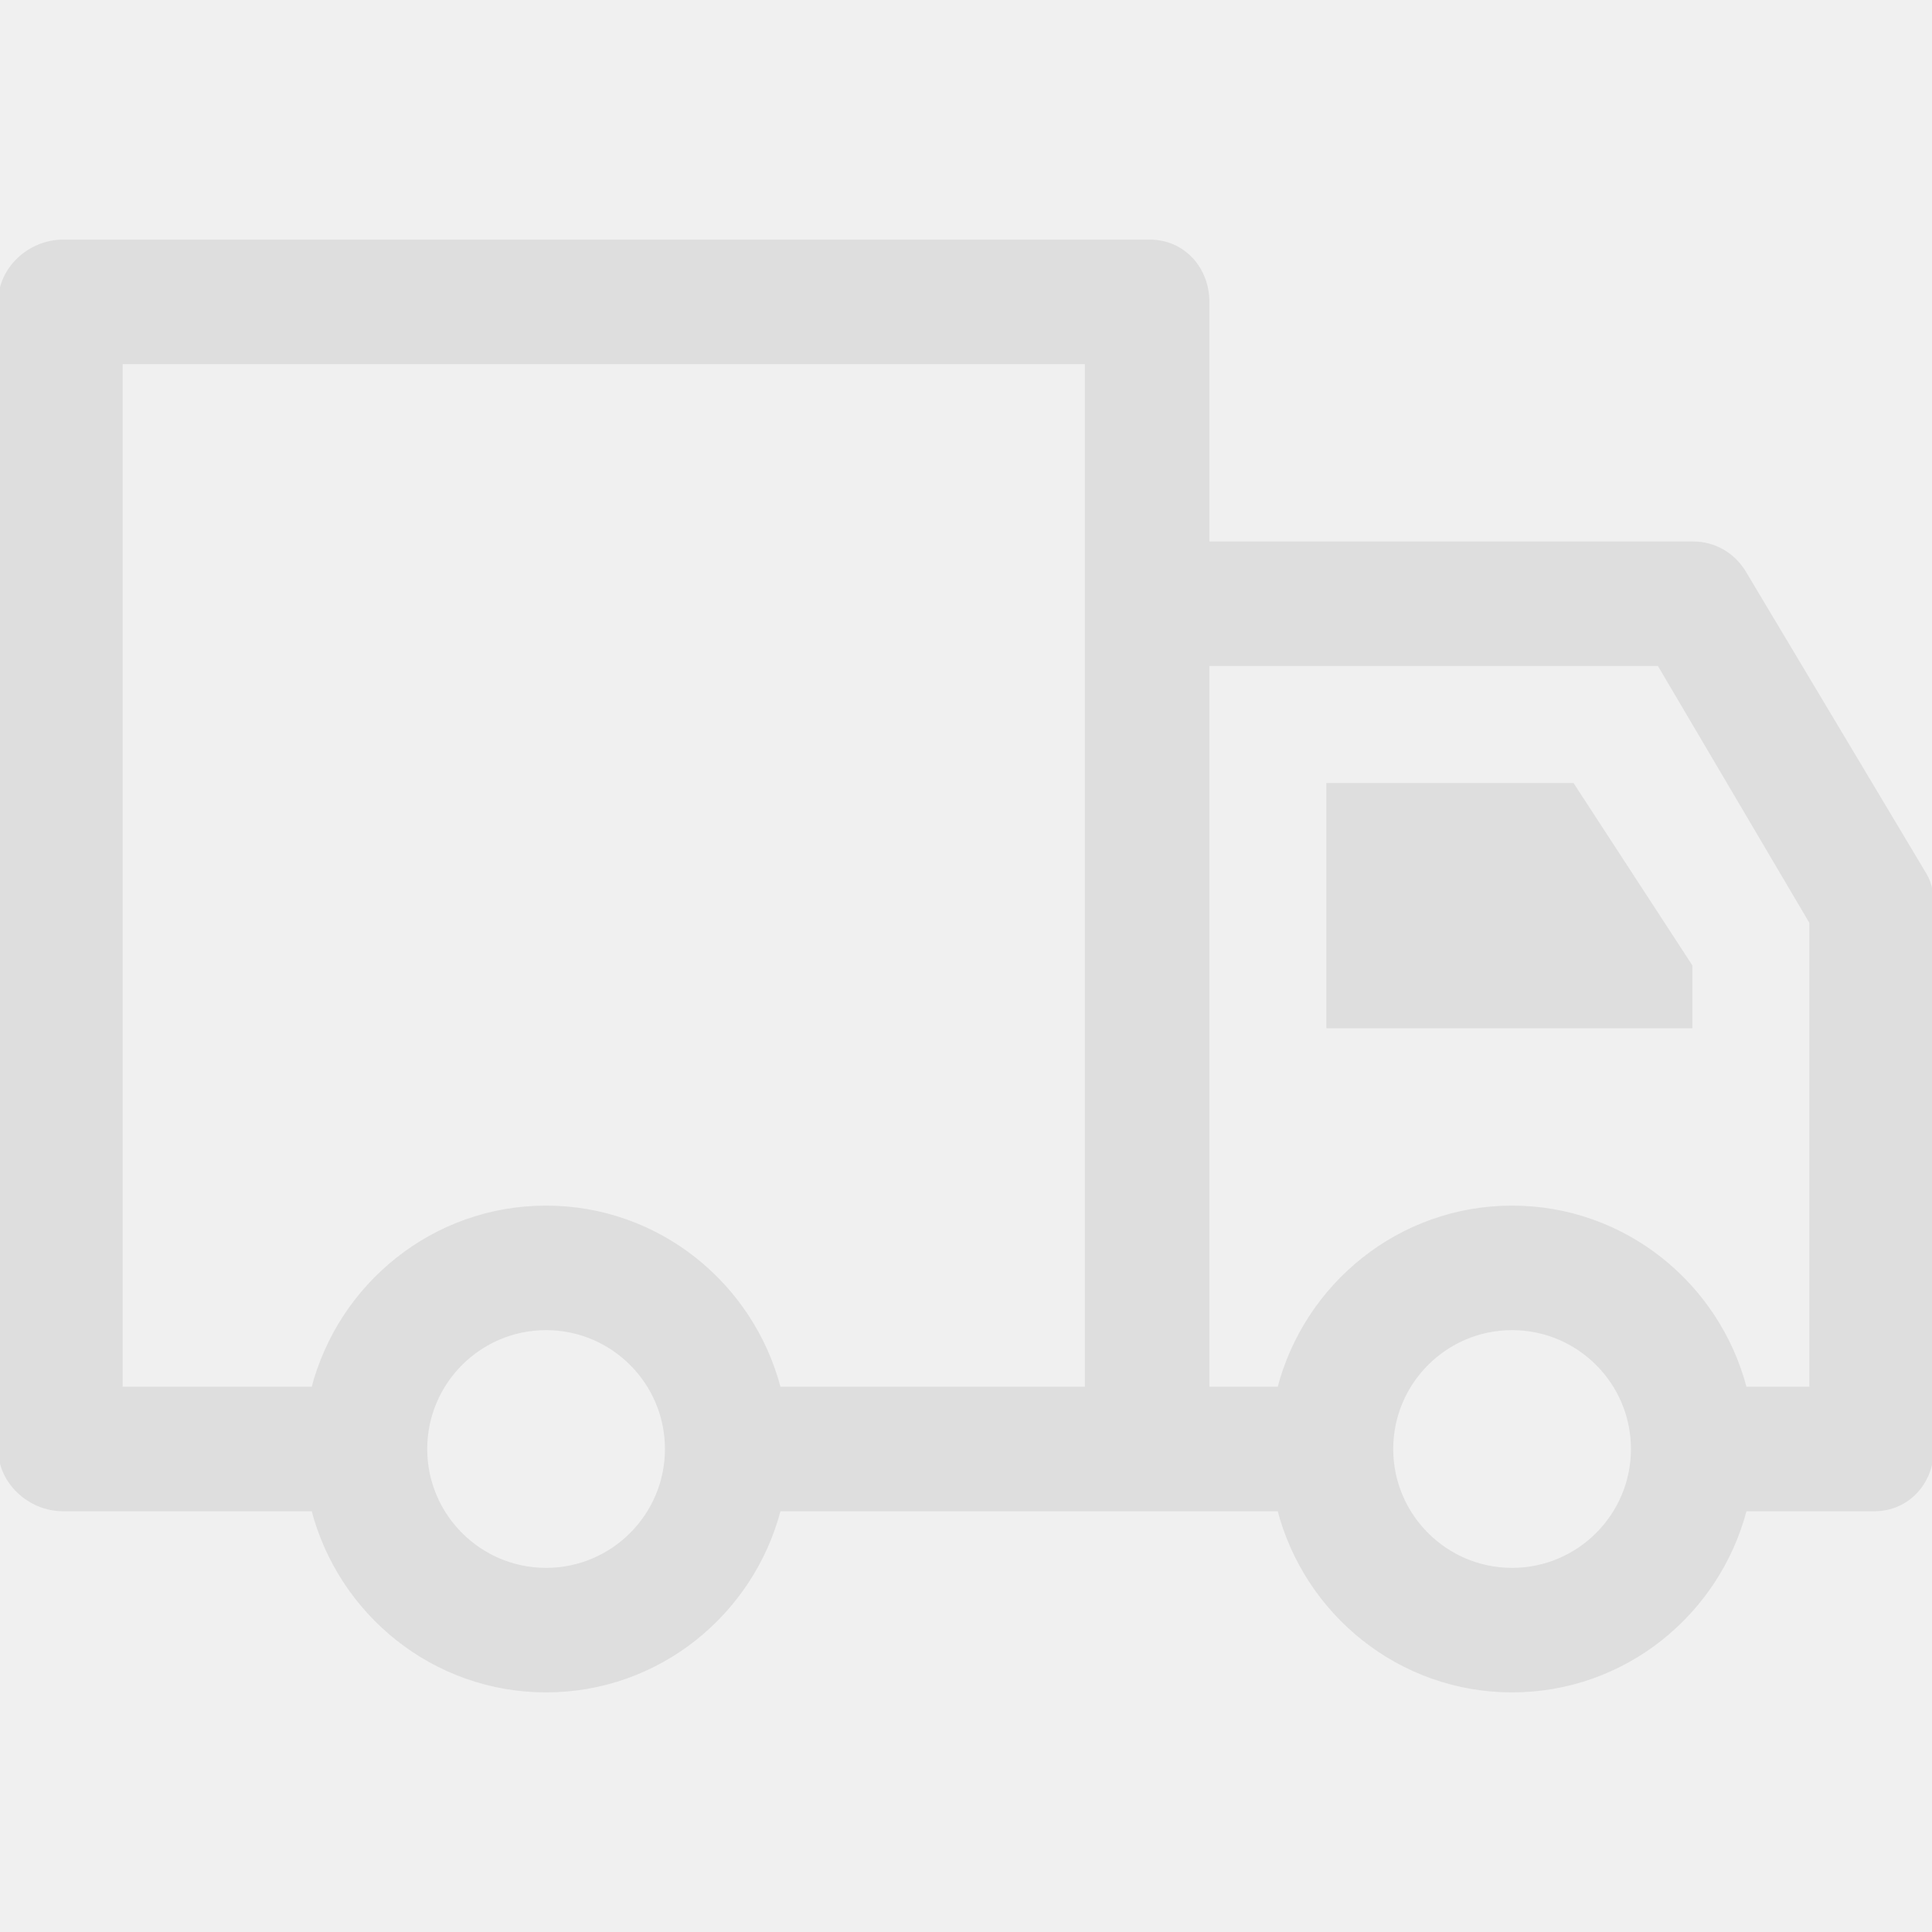
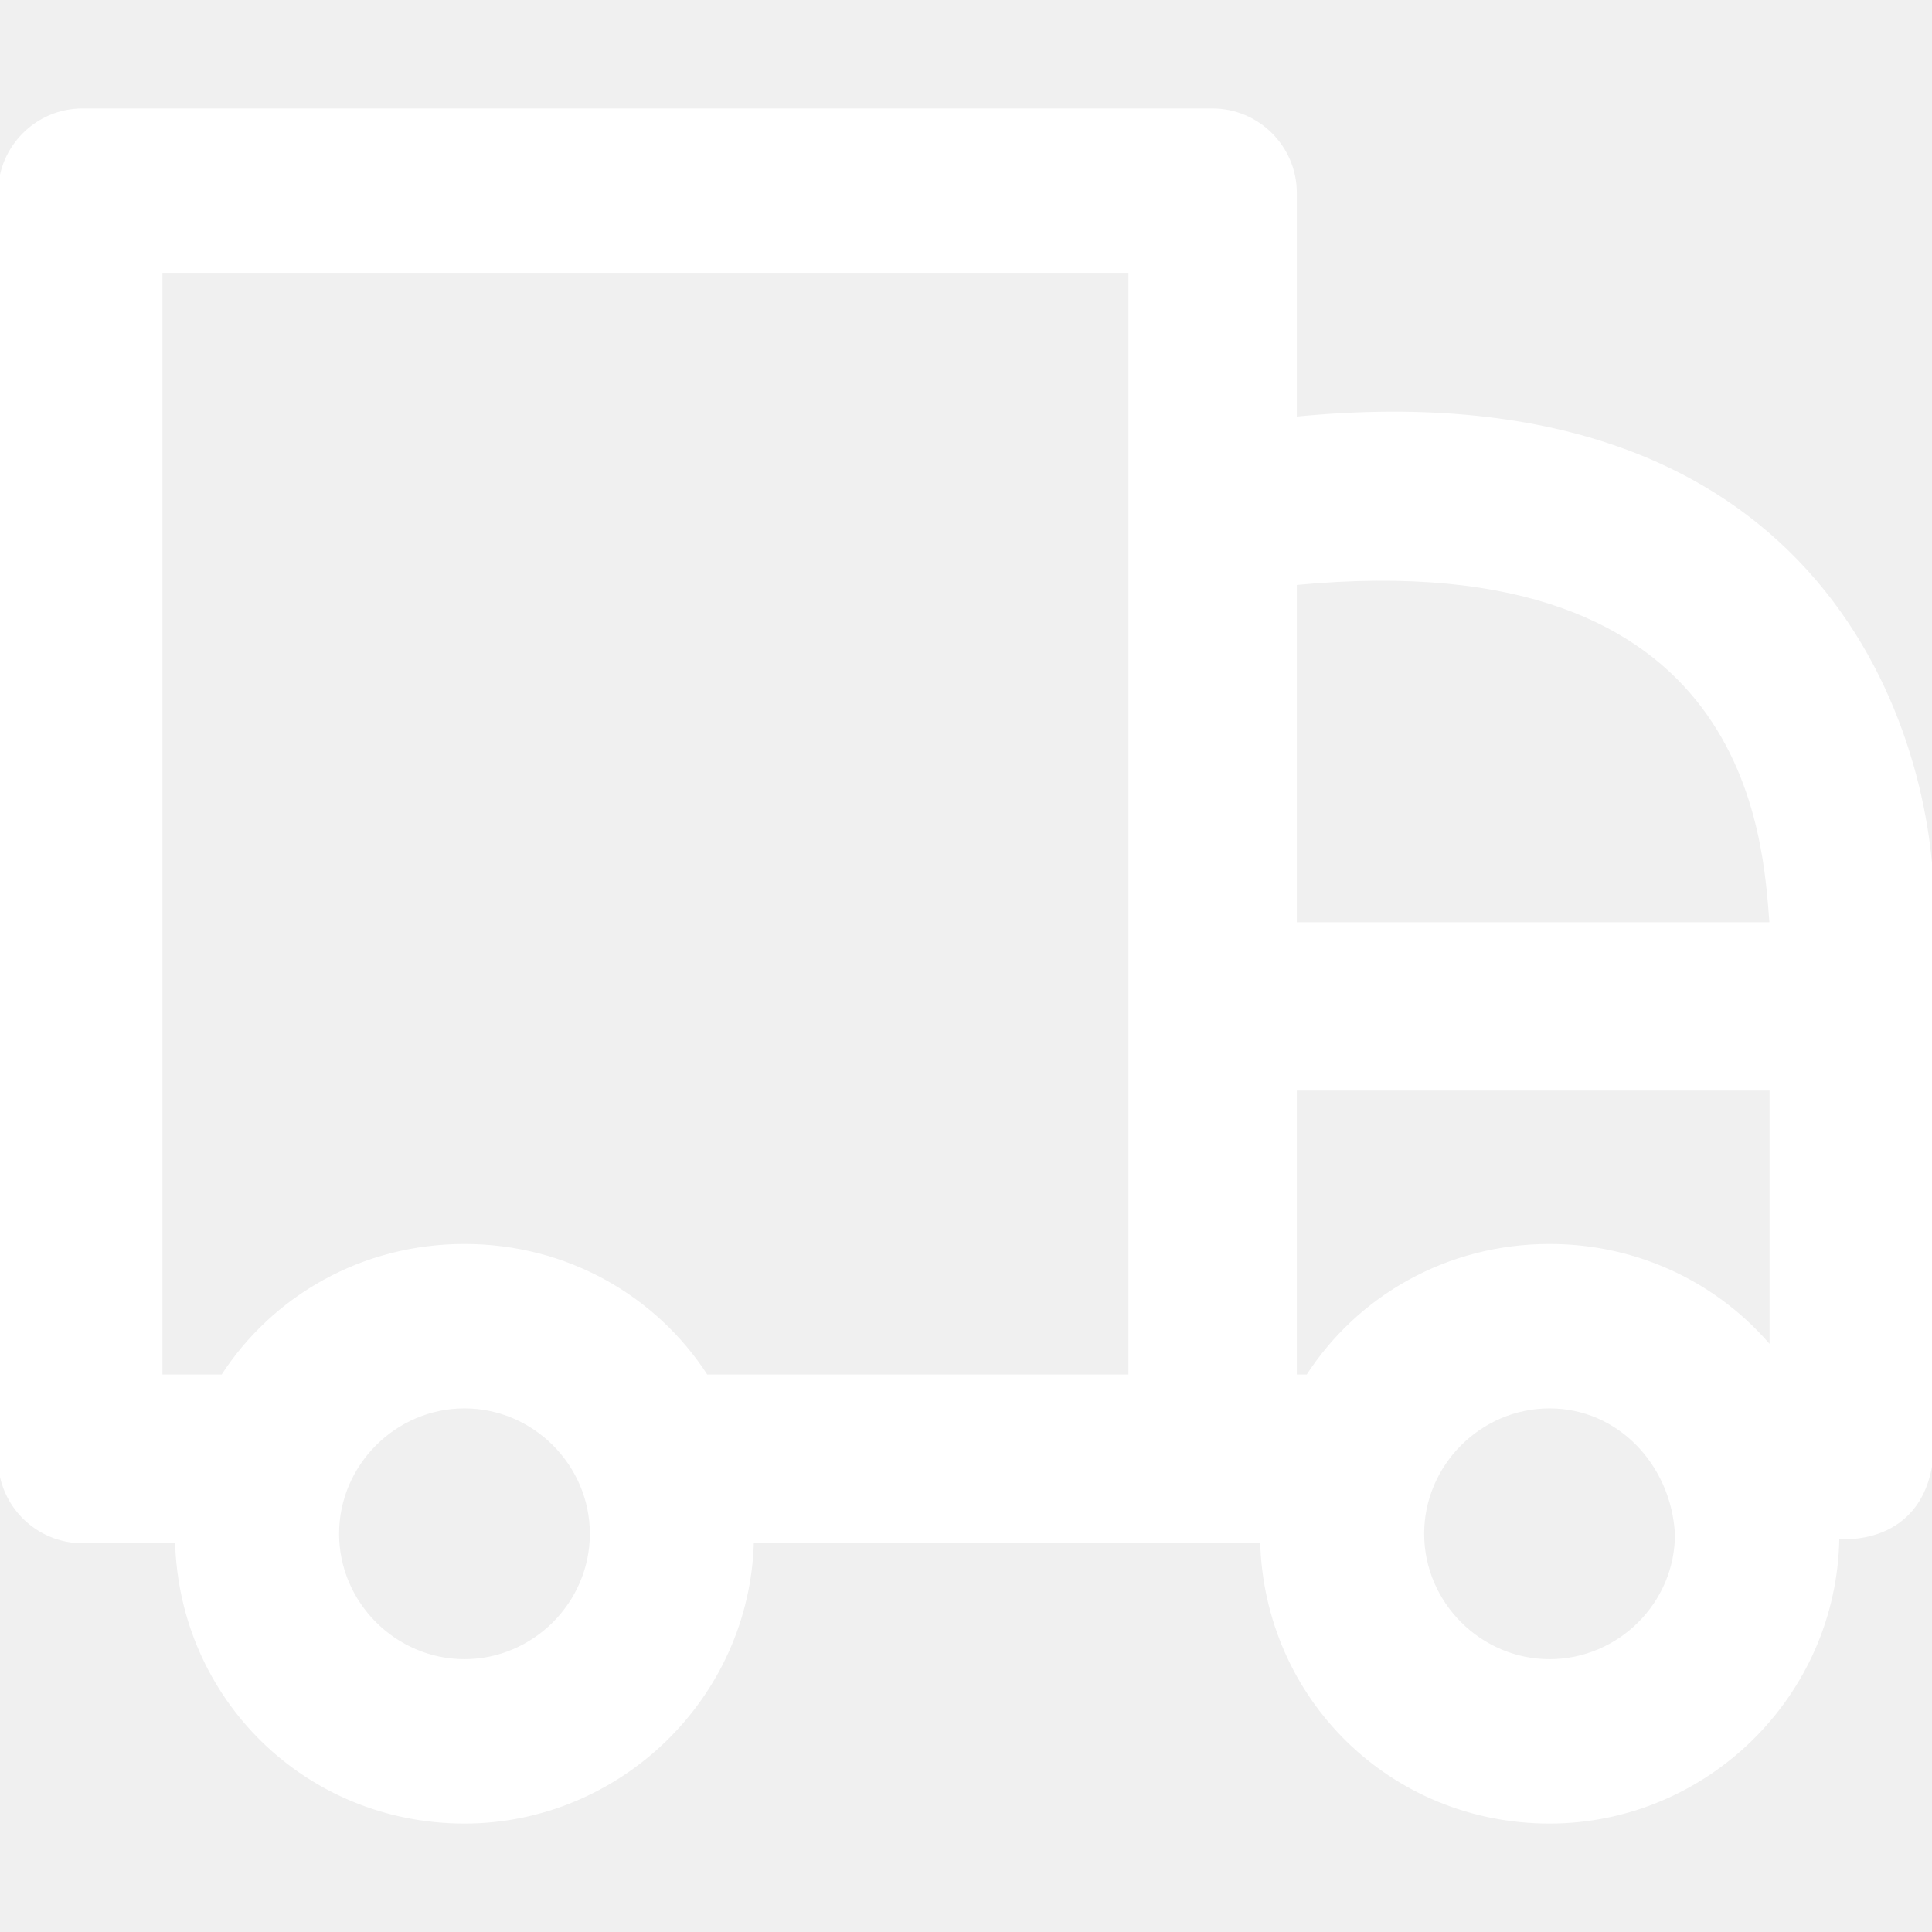
- <svg xmlns="http://www.w3.org/2000/svg" fill="#dedede" height="800px" width="800px" version="1.1" viewBox="0 0 512 512" enable-background="new 0 0 512 512" stroke="#dedede">
+ <svg xmlns="http://www.w3.org/2000/svg" fill="#ffffff" height="800px" width="800px" version="1.1" id="Capa_1" viewBox="0 0 490 490" xml:space="preserve" stroke="#ffffff">
  <g id="SVGRepo_bgCarrier" stroke-width="0" />
  <g id="SVGRepo_tracerCarrier" stroke-linecap="round" stroke-linejoin="round" />
  <g id="SVGRepo_iconCarrier">
    <g>
-       <polygon points="352,208 352,256 352,272 448,272 448,256 416.721,208 " />
-       <path d="m510.078,231.766l-47.82-80c-2.891-4.82-7.922-7.766-13.539-7.766h-128.719v-64c0-8.836-6.445-16-15.281-16h-288c-8.836,0-16.719,7.164-16.719,16v304c0,8.836 7.883,16 16.719,16h66.272c7.156,27.523 31.995,48 61.728,48 29.732,0 54.571-20.477 61.728-48h98.273 34.272c7.156,27.523 31.995,48 61.728,48 29.732,0 54.571-20.477 61.727-48h34.273c8.836,0 15.281-7.164 15.281-16v-144c-0.001-2.898-0.431-5.742-1.923-8.234zm-478.078-135.766h256v64 208h-81.554c-7.156-27.523-31.995-48-61.728-48-29.732,0-54.571,20.477-61.728,48h-50.99v-272zm112.719,320c-17.648,0-32-14.352-32-32s14.351-32 32-32c17.648,0 32,14.352 32,32s-14.352,32-32,32zm256,0c-17.648,0-32-14.352-32-32s14.352-32 32-32c17.648,0 32,14.352 32,32s-14.352,32-32,32zm79.281-48h-17.554c-7.156-27.523-31.995-48-61.727-48-29.733,0-54.571,20.477-61.728,48h-18.991v-192h119.656l40.344,68.43v123.57z" />
+       <path d="M328.4,106.2V48.9c0-11.5-9.4-20.9-20.9-20.9H20.9C9.4,28,0,37.4,0,48.9V370c0,11.5,9.4,20.9,20.9,20.9h24 c1,39.8,32.9,71.1,72.9,71.1c39,0,71.9-31.4,72.9-71.1h129.4c1,39.8,32.9,71.1,72.9,71.1c39.4,0,72.5-31.9,73-72.2 c0,0,22.3,2.7,24-21.9V229.2C490,188.9,464.6,92.7,328.4,106.2z M449.3,234.4H328.4v-86.5C444.9,136.7,447.6,213.2,449.3,234.4z M393,316c-25.9,0-48.4,13.1-61.3,33.1h-3.3v-73h120.9v66.1C436,326.2,415.8,316,393,316z M40.7,68.7h246v280.4H179.1 c-12.9-20-35.4-33.1-61.3-33.1s-48.4,13.1-61.3,33.1H40.7V68.7z M117.8,421.3c-17.7,0-32.3-14.6-32.3-32.3s14.6-32.3,32.3-32.3 s32.3,14.6,32.3,32.3C150.1,406.7,135.5,421.3,117.8,421.3z M393,421.3c-17.7,0-32.3-14.6-32.3-32.3s14.6-32.3,32.3-32.3 c17.7,0,31.3,14.6,32.3,32.3C425.4,406.7,410.8,421.3,393,421.3z" />
    </g>
  </g>
</svg>
